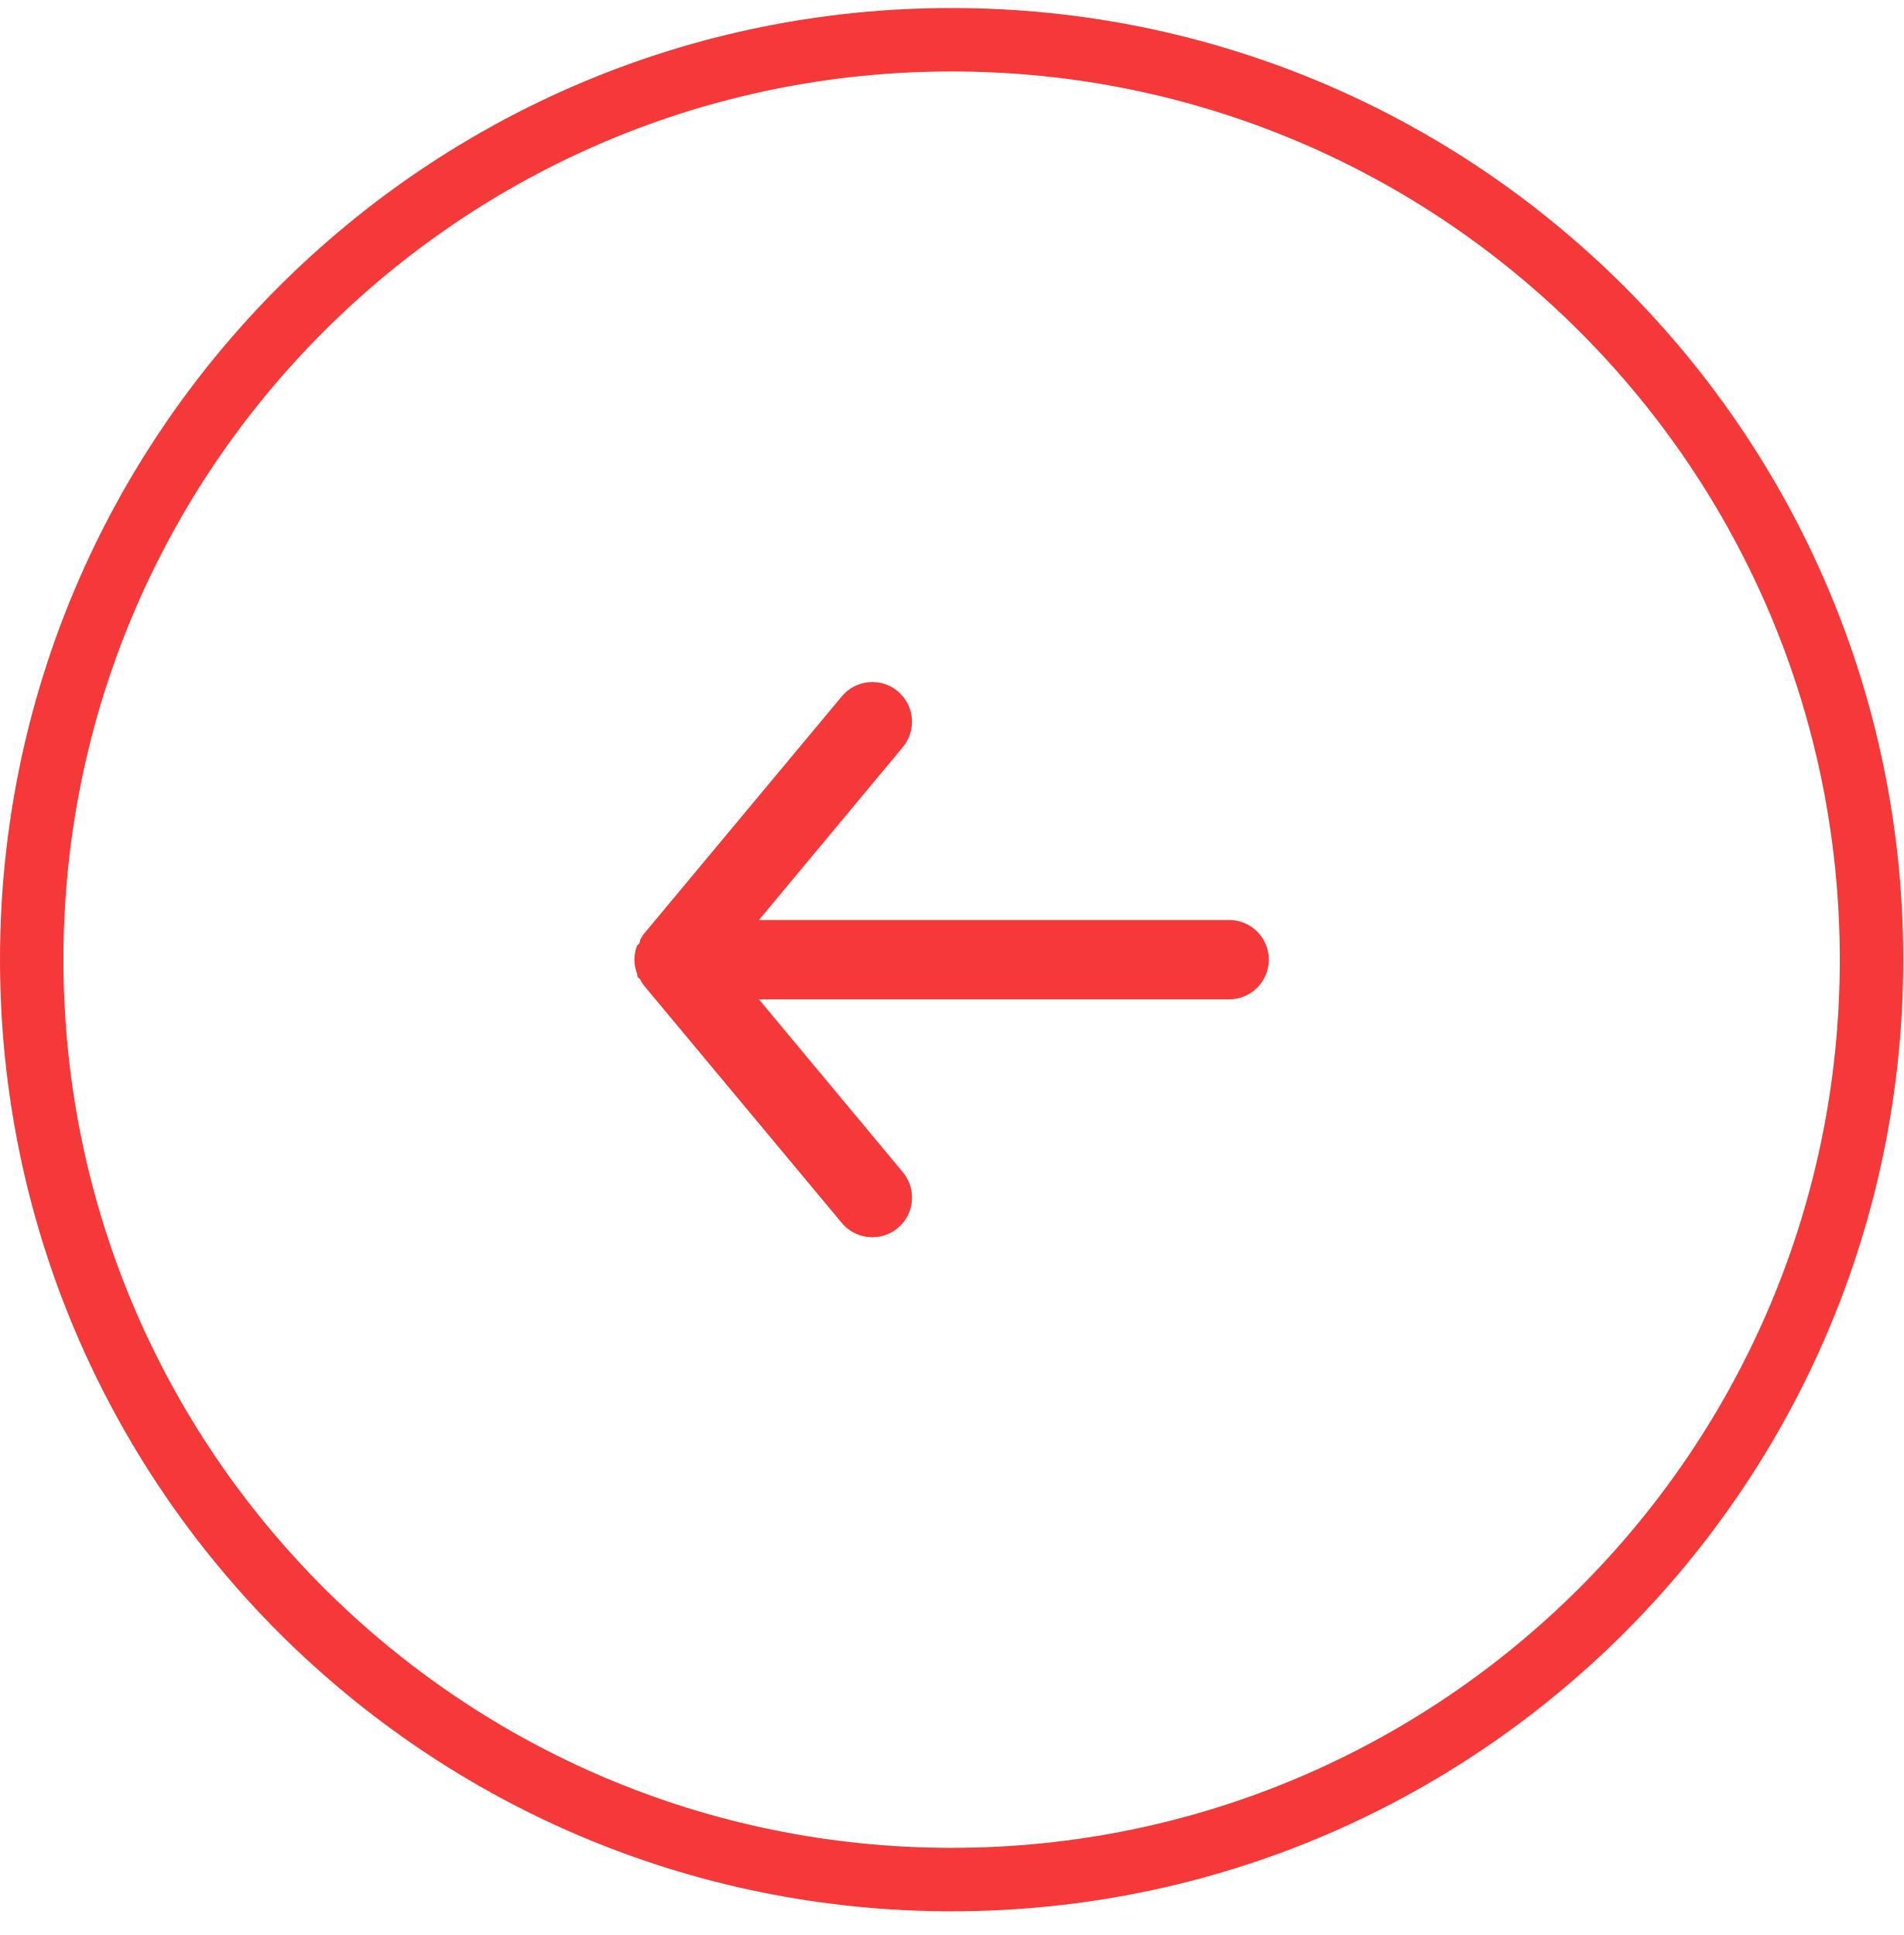
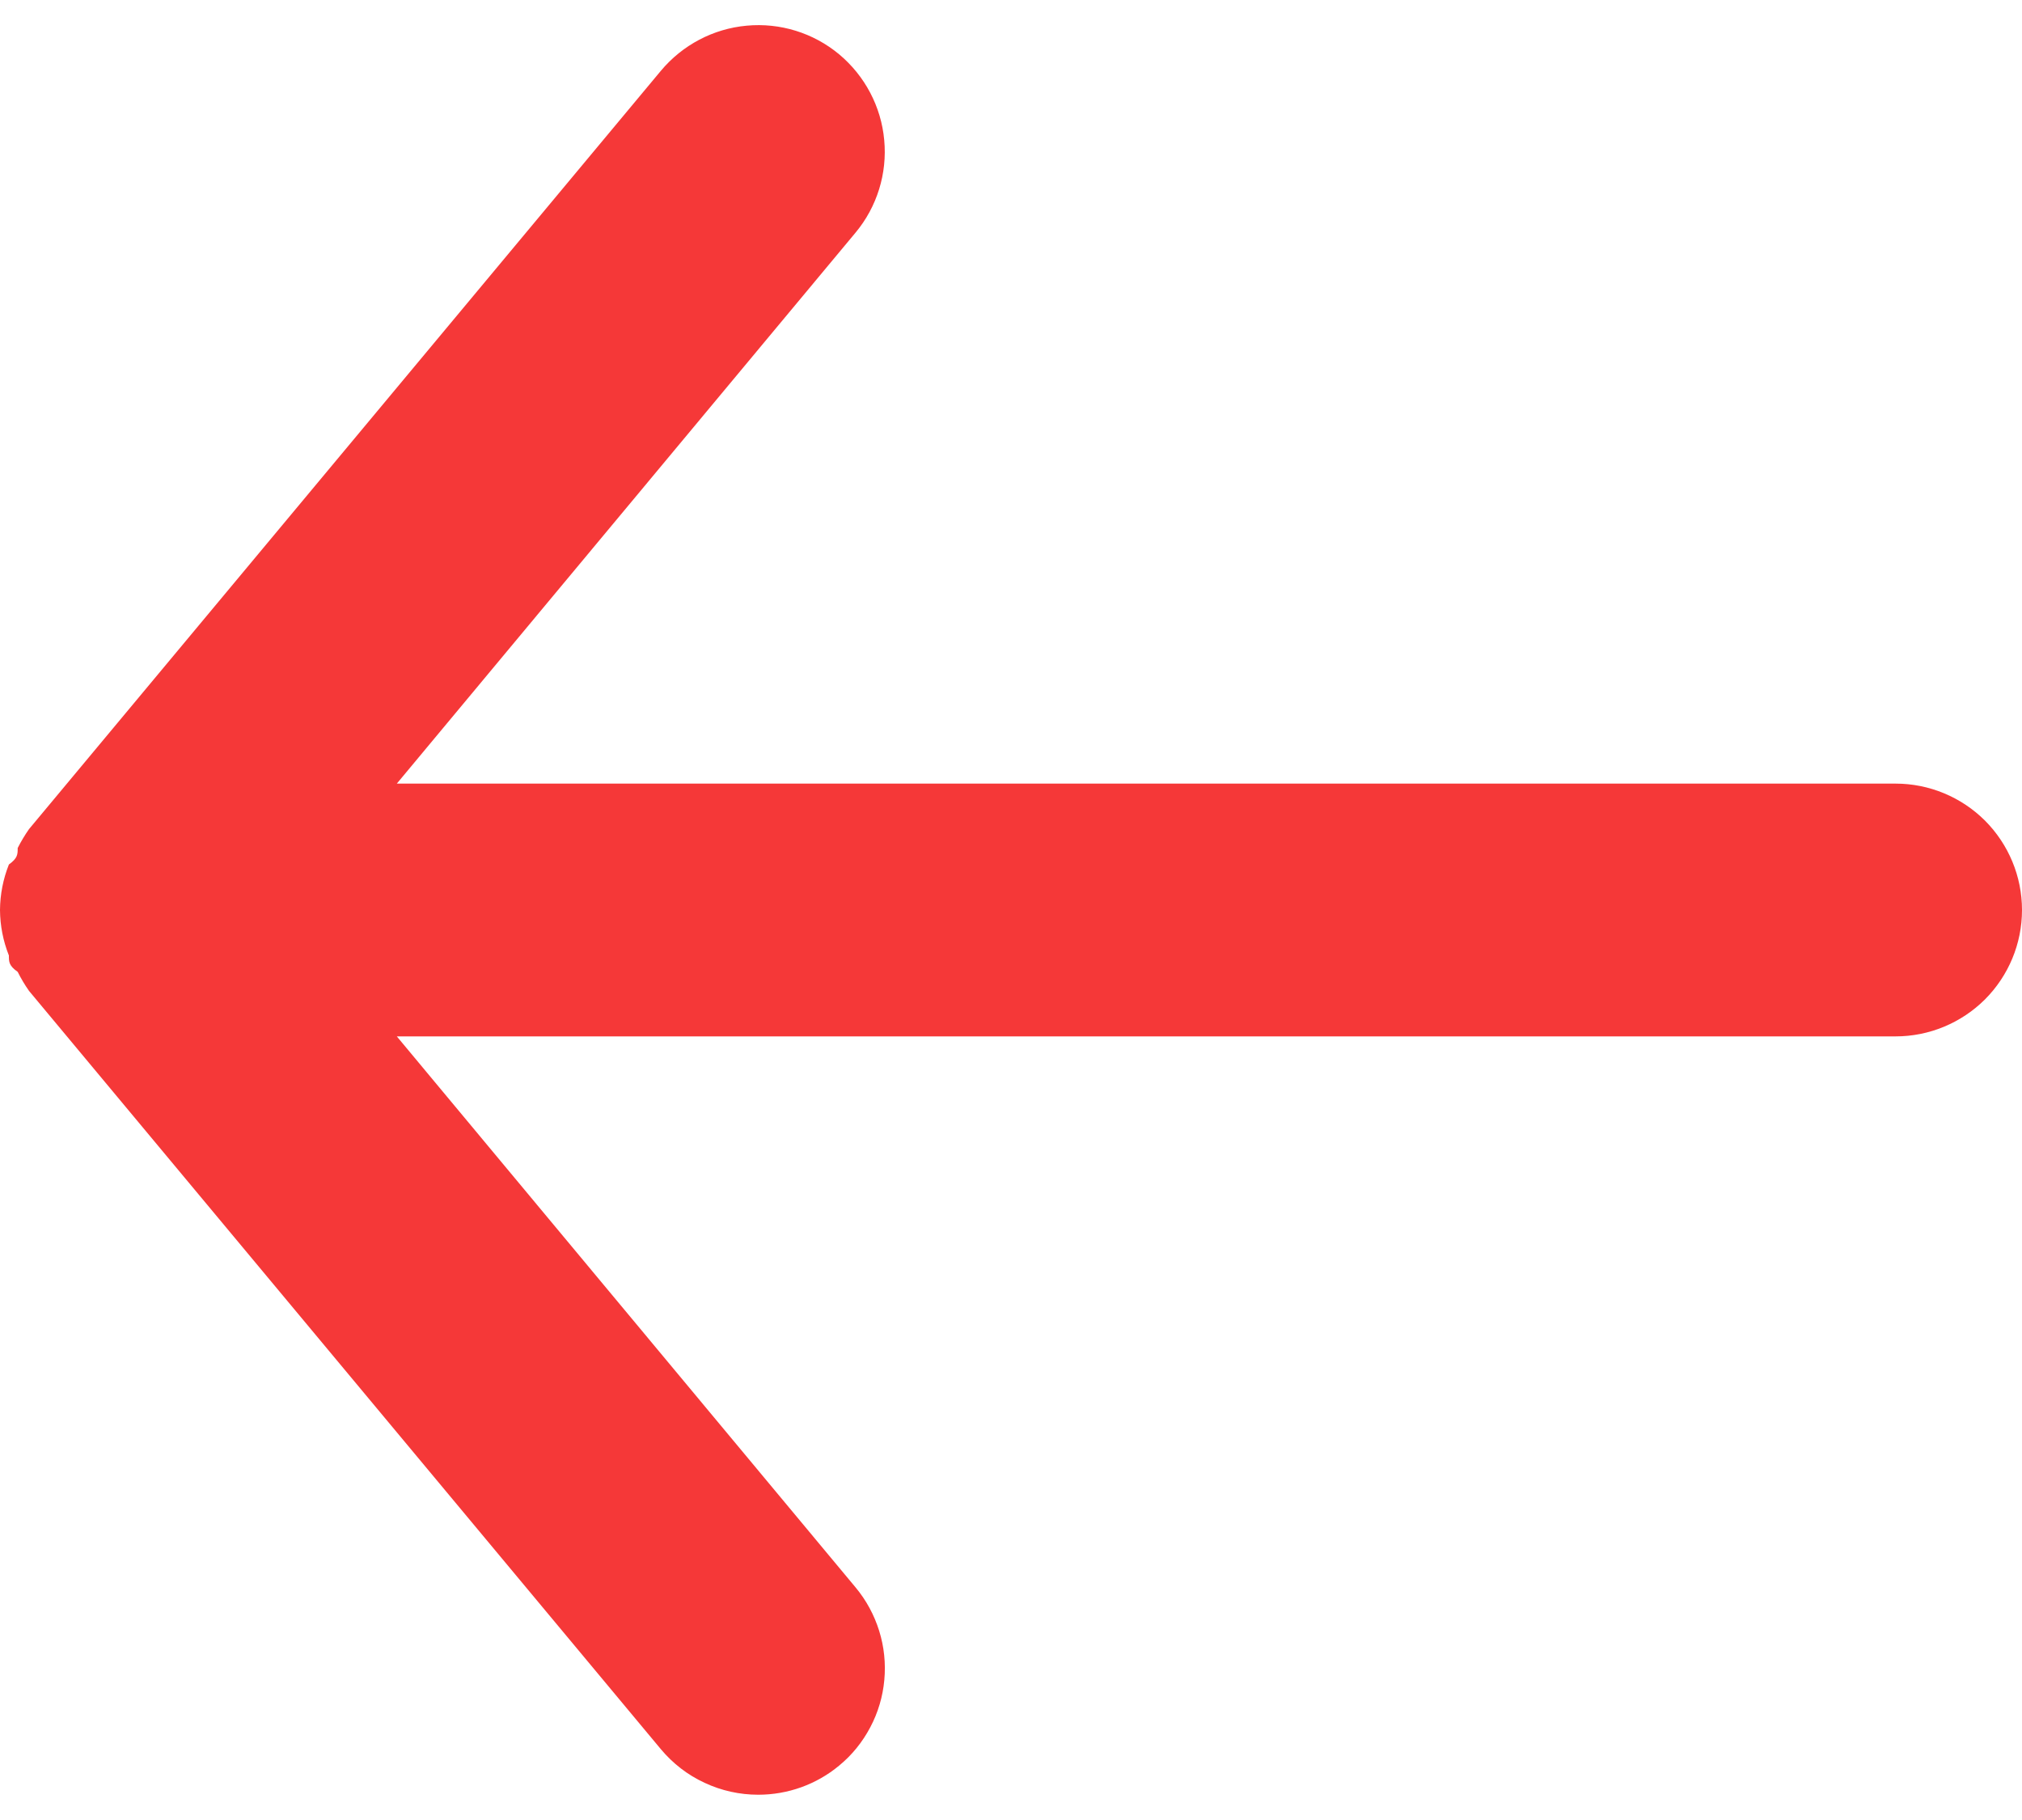
- <svg xmlns="http://www.w3.org/2000/svg" width="60" height="61" viewBox="0 0 60 61" fill="none">
-   <circle cx="30" cy="30.253" r="29" stroke="#F53838" stroke-width="2" />
-   <path d="M38.75 29.003H23.925L28.462 23.553C28.675 23.298 28.777 22.968 28.746 22.638C28.716 22.308 28.555 22.003 28.3 21.79C28.045 21.578 27.716 21.476 27.385 21.507C27.055 21.537 26.75 21.698 26.538 21.953L20.288 29.453C20.245 29.513 20.208 29.575 20.175 29.64C20.175 29.703 20.175 29.74 20.087 29.803C20.031 29.946 20.001 30.099 20 30.253C20.001 30.407 20.031 30.56 20.087 30.703C20.087 30.765 20.087 30.803 20.175 30.865C20.208 30.931 20.245 30.993 20.288 31.053L26.538 38.553C26.655 38.694 26.802 38.807 26.969 38.885C27.135 38.963 27.316 39.003 27.5 39.003C27.792 39.004 28.075 38.902 28.3 38.715C28.427 38.611 28.531 38.482 28.608 38.336C28.685 38.191 28.732 38.032 28.747 37.868C28.762 37.704 28.745 37.539 28.696 37.382C28.647 37.225 28.568 37.079 28.462 36.953L23.925 31.503H38.75C39.081 31.503 39.4 31.371 39.634 31.137C39.868 30.902 40 30.584 40 30.253C40 29.921 39.868 29.603 39.634 29.369C39.4 29.135 39.081 29.003 38.75 29.003Z" fill="#F53838" />
+ <svg xmlns="http://www.w3.org/2000/svg" width="20" height="18" viewBox="0 0 20 18" fill="none">
+   <path d="M18.75 7.75H3.925L8.463 2.3C8.675 2.045 8.777 1.716 8.746 1.385C8.716 1.055 8.555 0.75 8.3 0.537C8.045 0.325 7.716 0.223 7.385 0.254C7.055 0.284 6.75 0.445 6.537 0.7L0.287 8.2C0.245 8.26 0.208 8.322 0.175 8.387C0.175 8.45 0.175 8.487 0.088 8.55C0.031 8.693 0.001 8.846 0 9C0.001 9.154 0.031 9.307 0.088 9.45C0.088 9.512 0.087 9.55 0.175 9.612C0.208 9.678 0.245 9.74 0.287 9.8L6.537 17.3C6.655 17.441 6.802 17.555 6.969 17.632C7.135 17.71 7.316 17.75 7.5 17.75C7.792 17.75 8.075 17.649 8.3 17.462C8.427 17.358 8.531 17.229 8.608 17.083C8.685 16.938 8.732 16.779 8.747 16.615C8.762 16.451 8.745 16.286 8.696 16.129C8.647 15.972 8.568 15.826 8.463 15.7L3.925 10.25H18.75C19.081 10.25 19.399 10.118 19.634 9.884C19.868 9.649 20 9.332 20 9C20 8.668 19.868 8.351 19.634 8.116C19.399 7.882 19.081 7.75 18.75 7.75Z" fill="#F53838" />
</svg>
